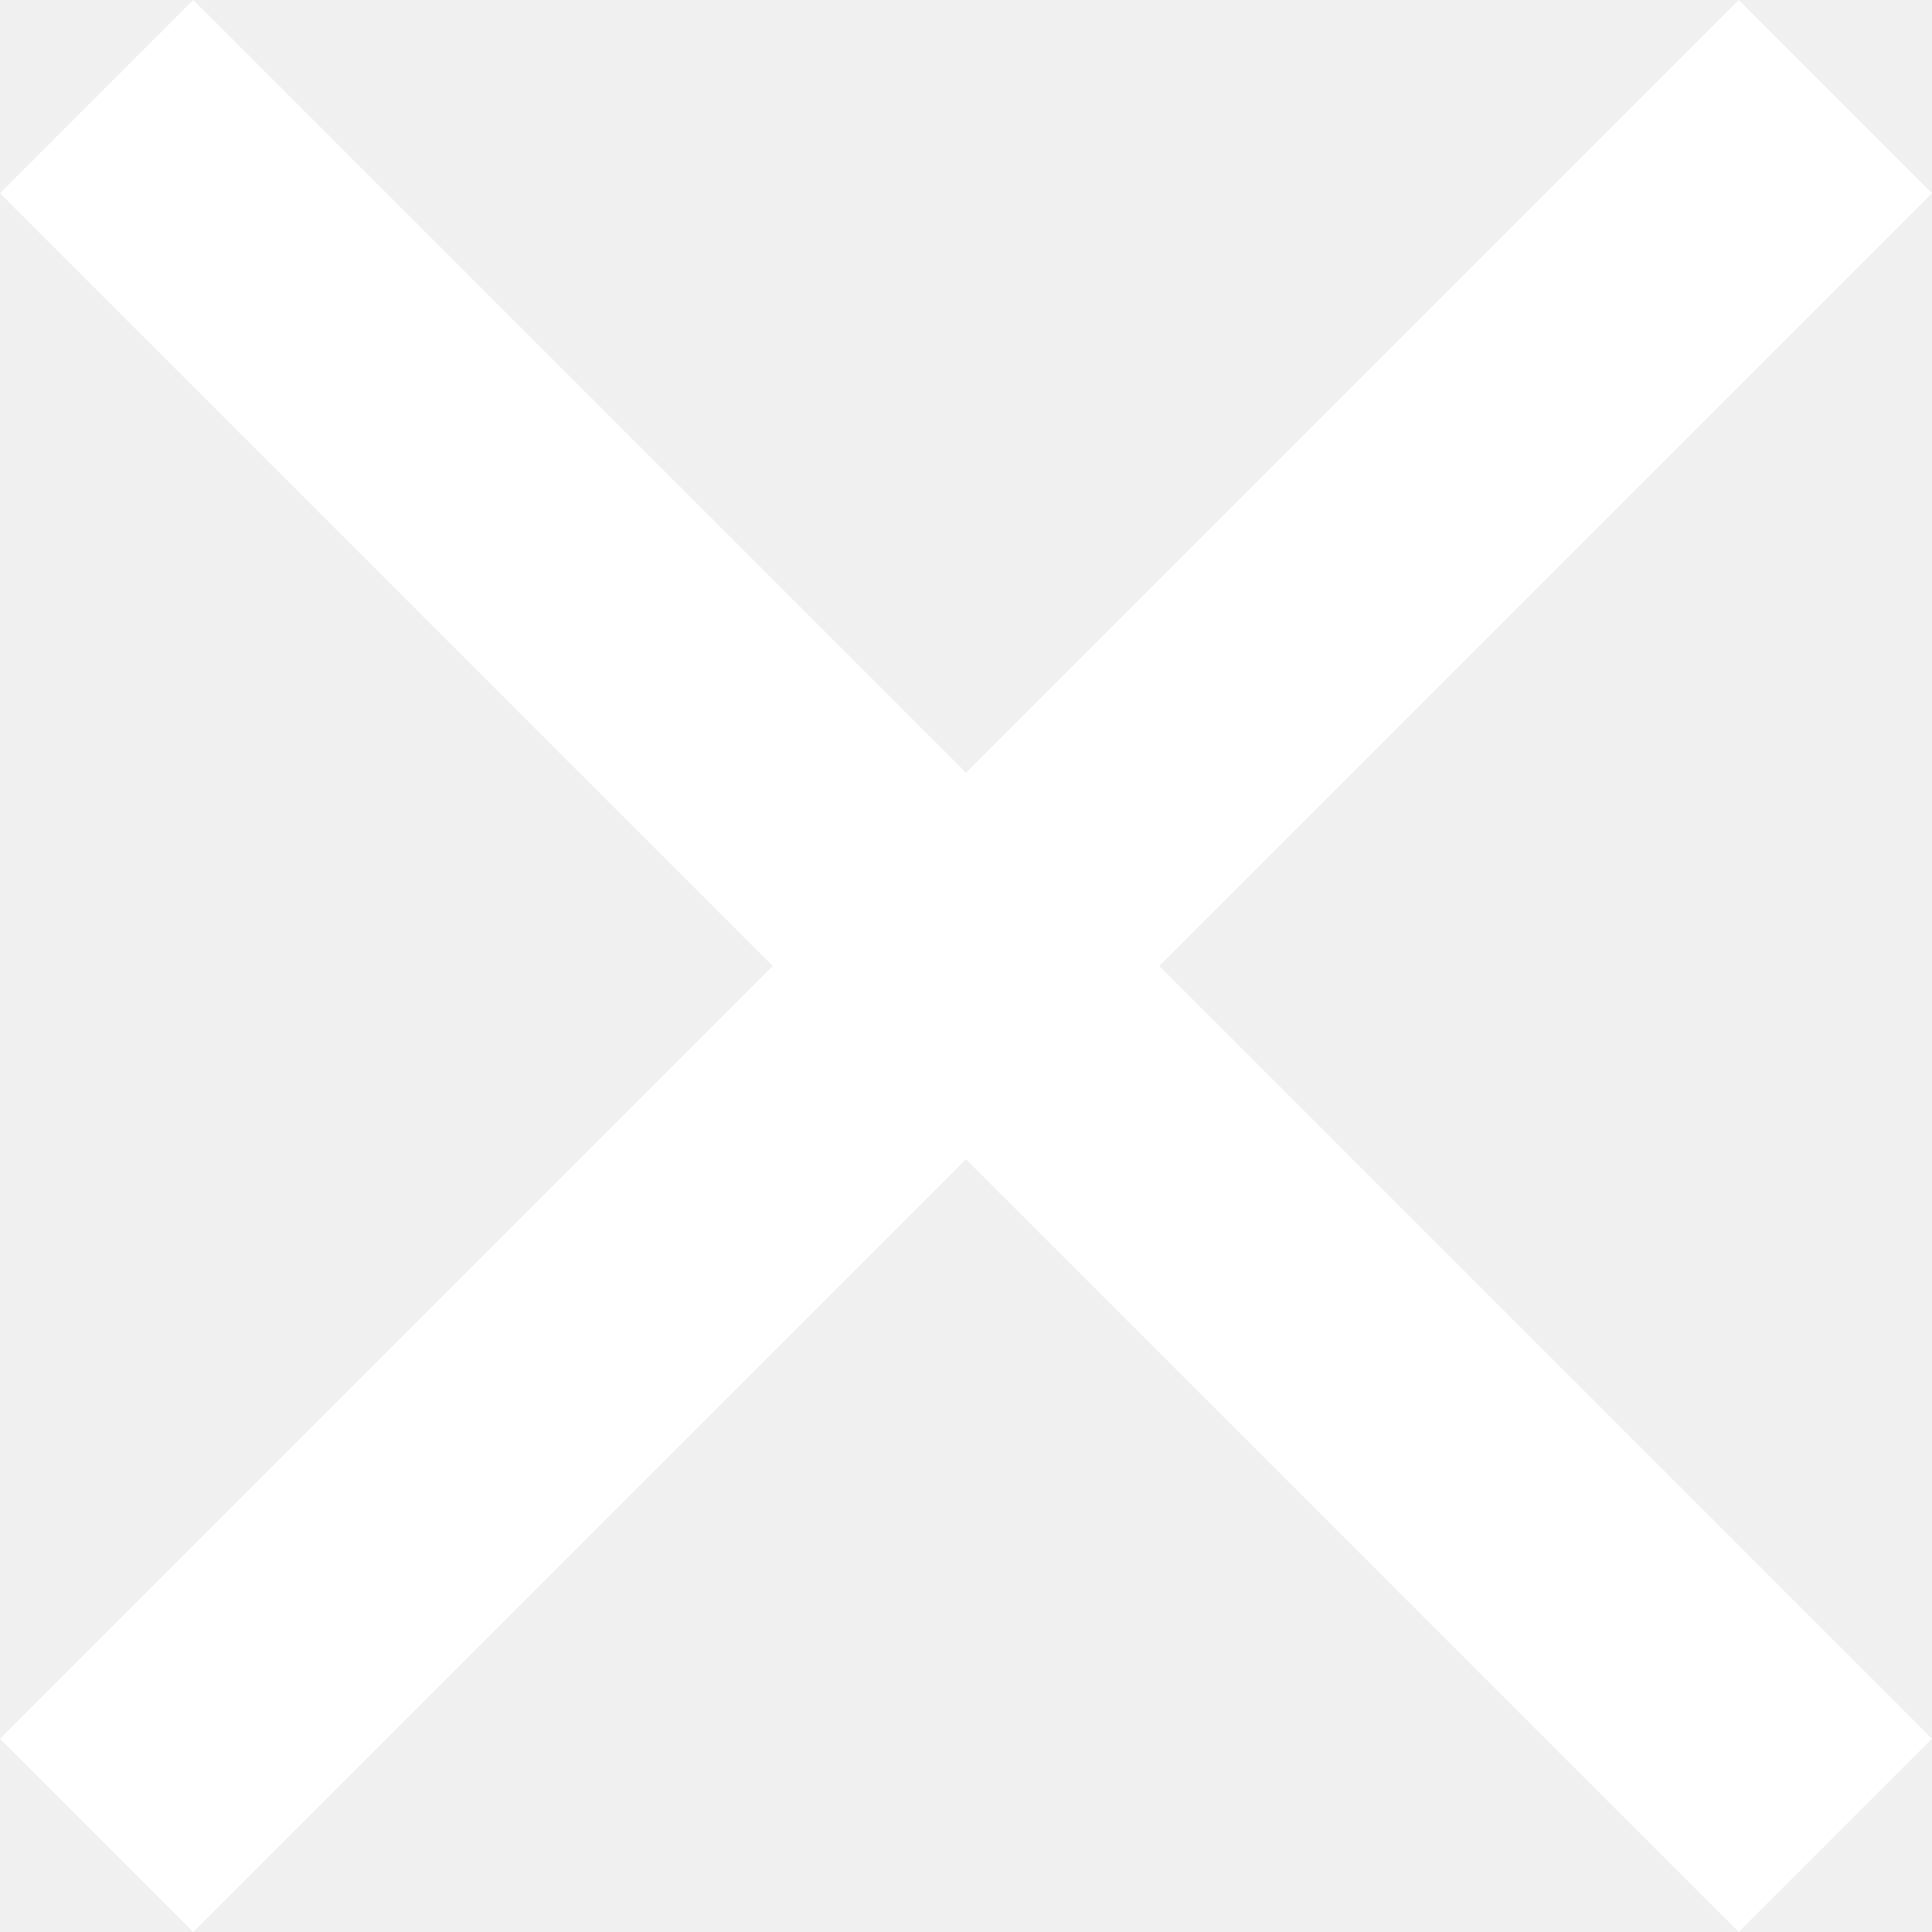
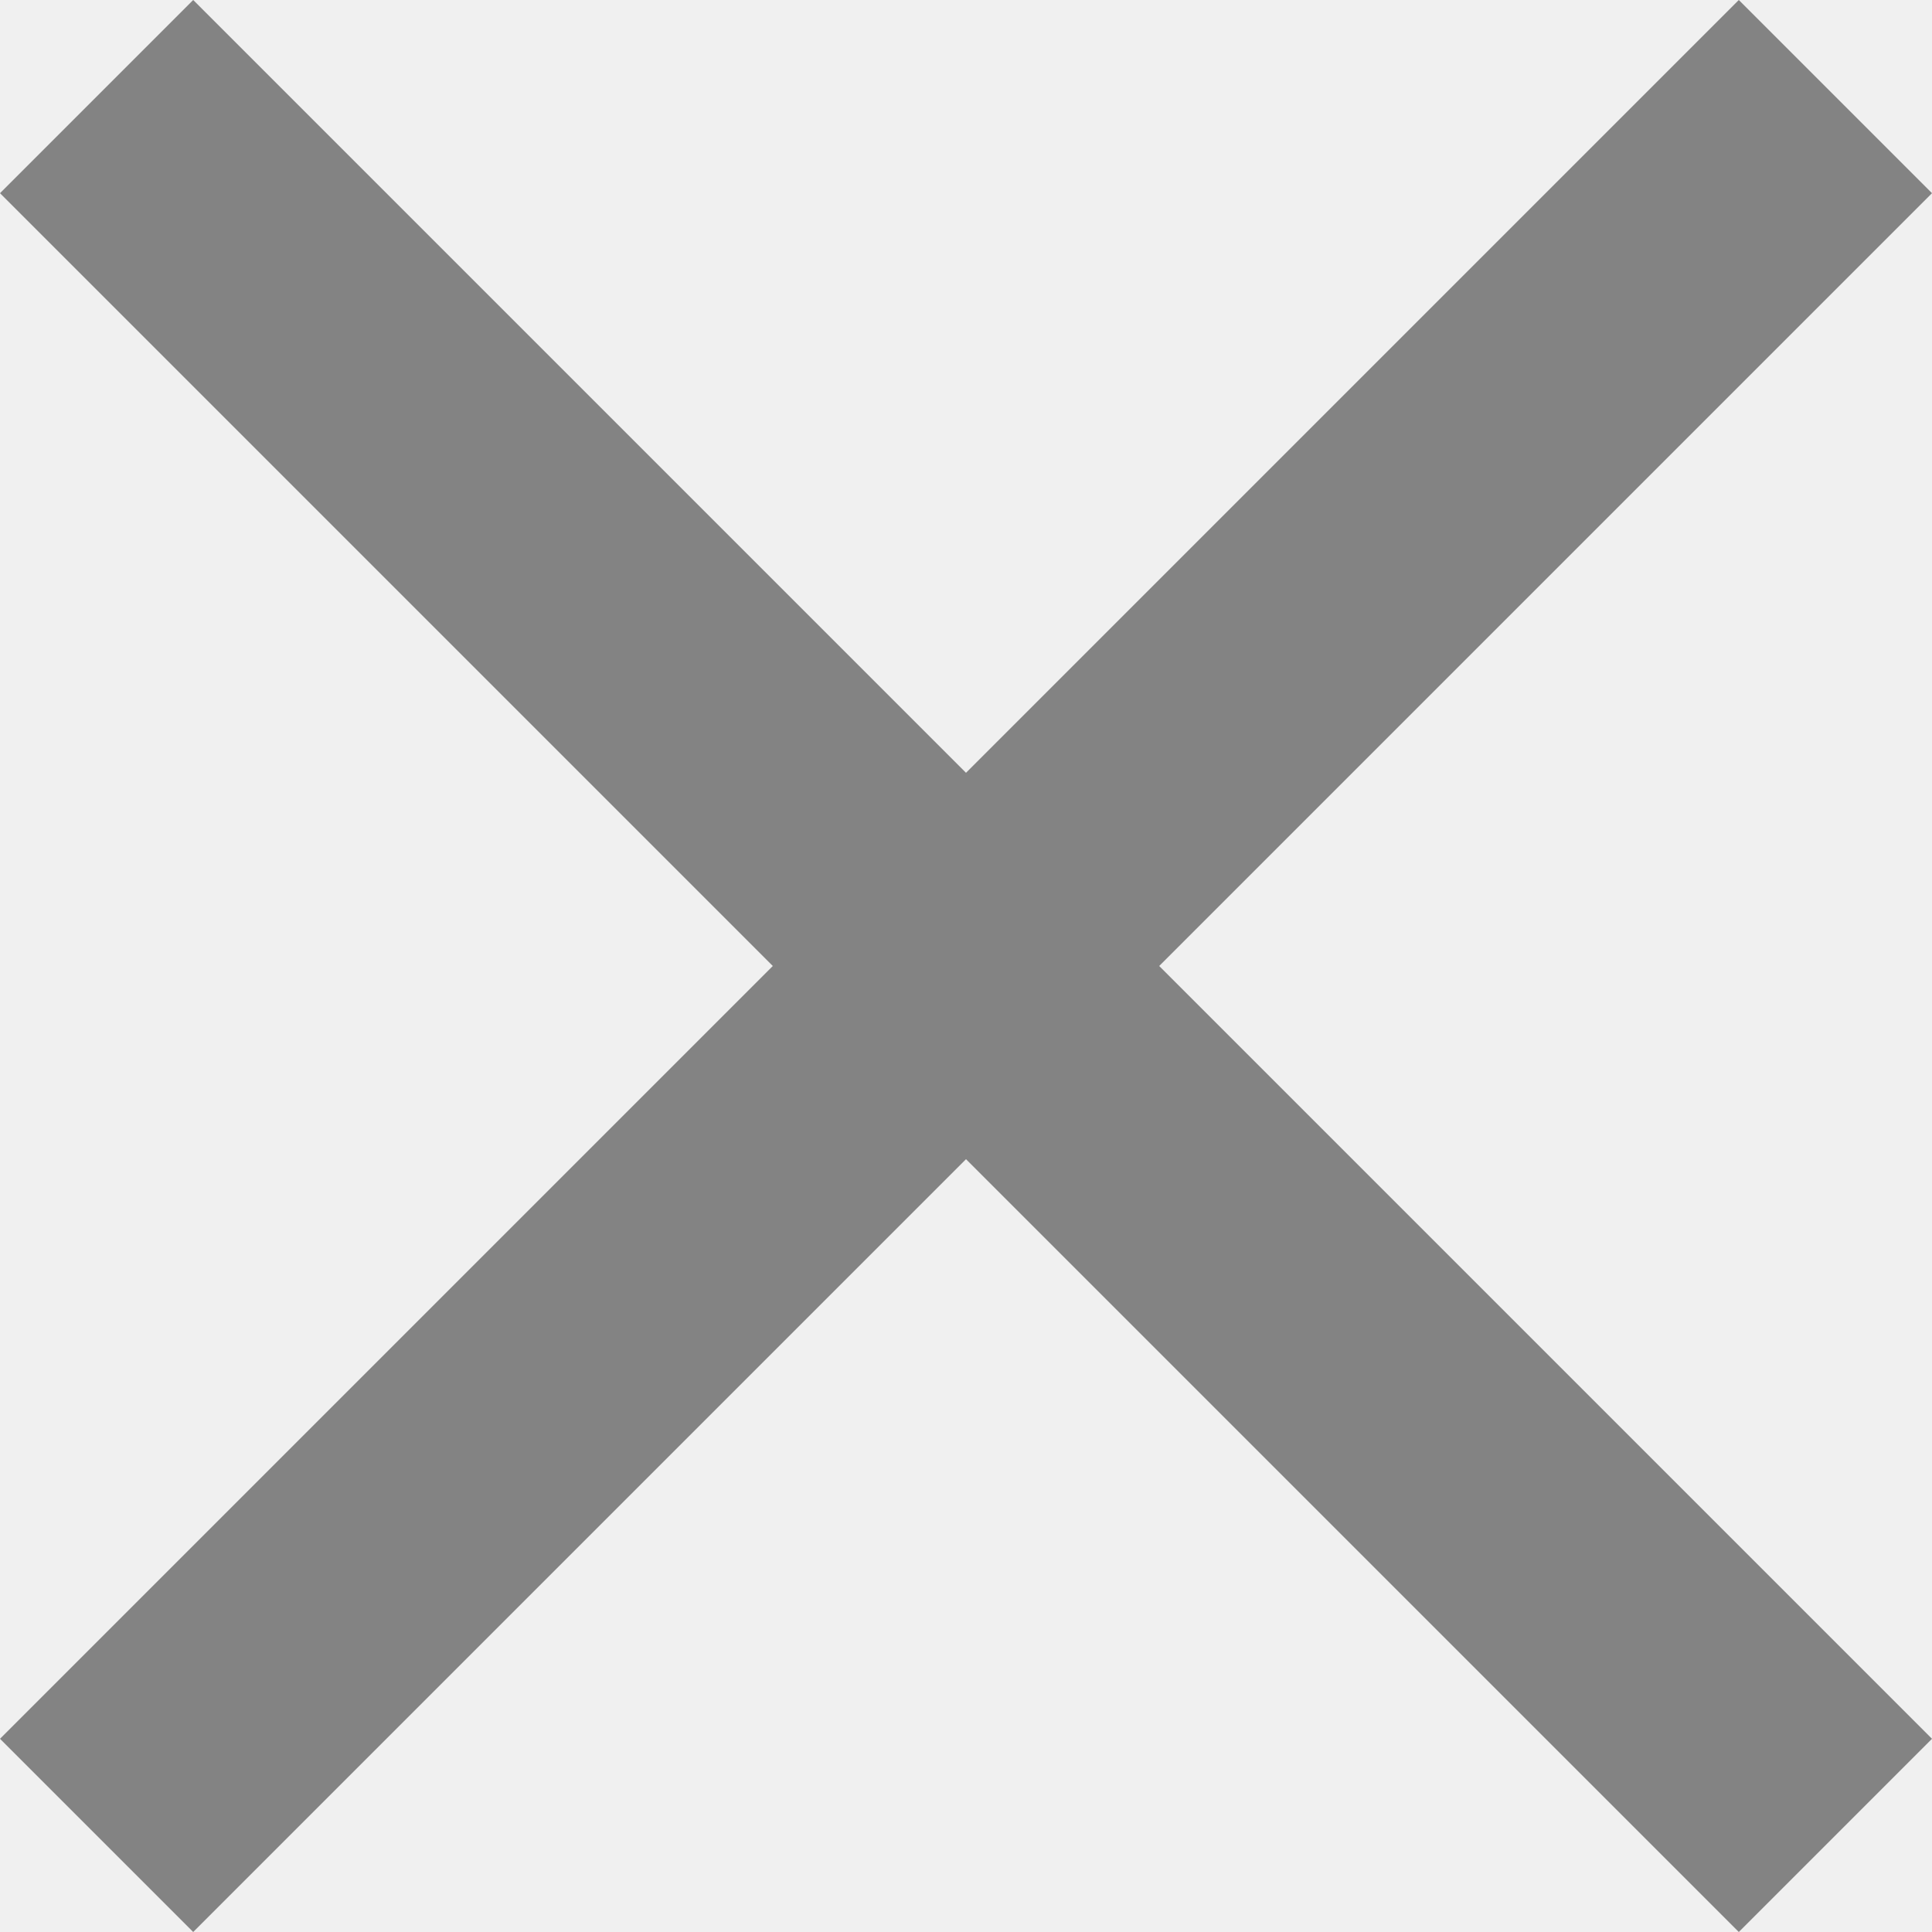
<svg xmlns="http://www.w3.org/2000/svg" version="1.1" id="Capa_1" x="0px" y="0px" width="512px" height="512px" viewBox="0 0 357 357" style="enable-background:new 0 0 357 357;" xml:space="preserve">
  <g>
    <g id="clear">
-       <polygon points="357,35.7 321.3,0 178.5,142.8 35.7,0 0,35.7 142.8,178.5 0,321.3 35.7,357 178.5,214.2 321.3,357 357,321.3     214.2,178.5   " fill="#FFFFFF" />
+       <polygon points="357,35.7 321.3,0 178.5,142.8 35.7,0 0,35.7 142.8,178.5 0,321.3 35.7,357 178.5,214.2 321.3,357 357,321.3     214.2,178.5   " fill="#838383" />
    </g>
  </g>
  <g>
</g>
  <g>
</g>
  <g>
</g>
  <g>
</g>
  <g>
</g>
  <g>
</g>
  <g>
</g>
  <g>
</g>
  <g>
</g>
  <g>
</g>
  <g>
</g>
  <g>
</g>
  <g>
</g>
  <g>
</g>
  <g>
</g>
</svg>
